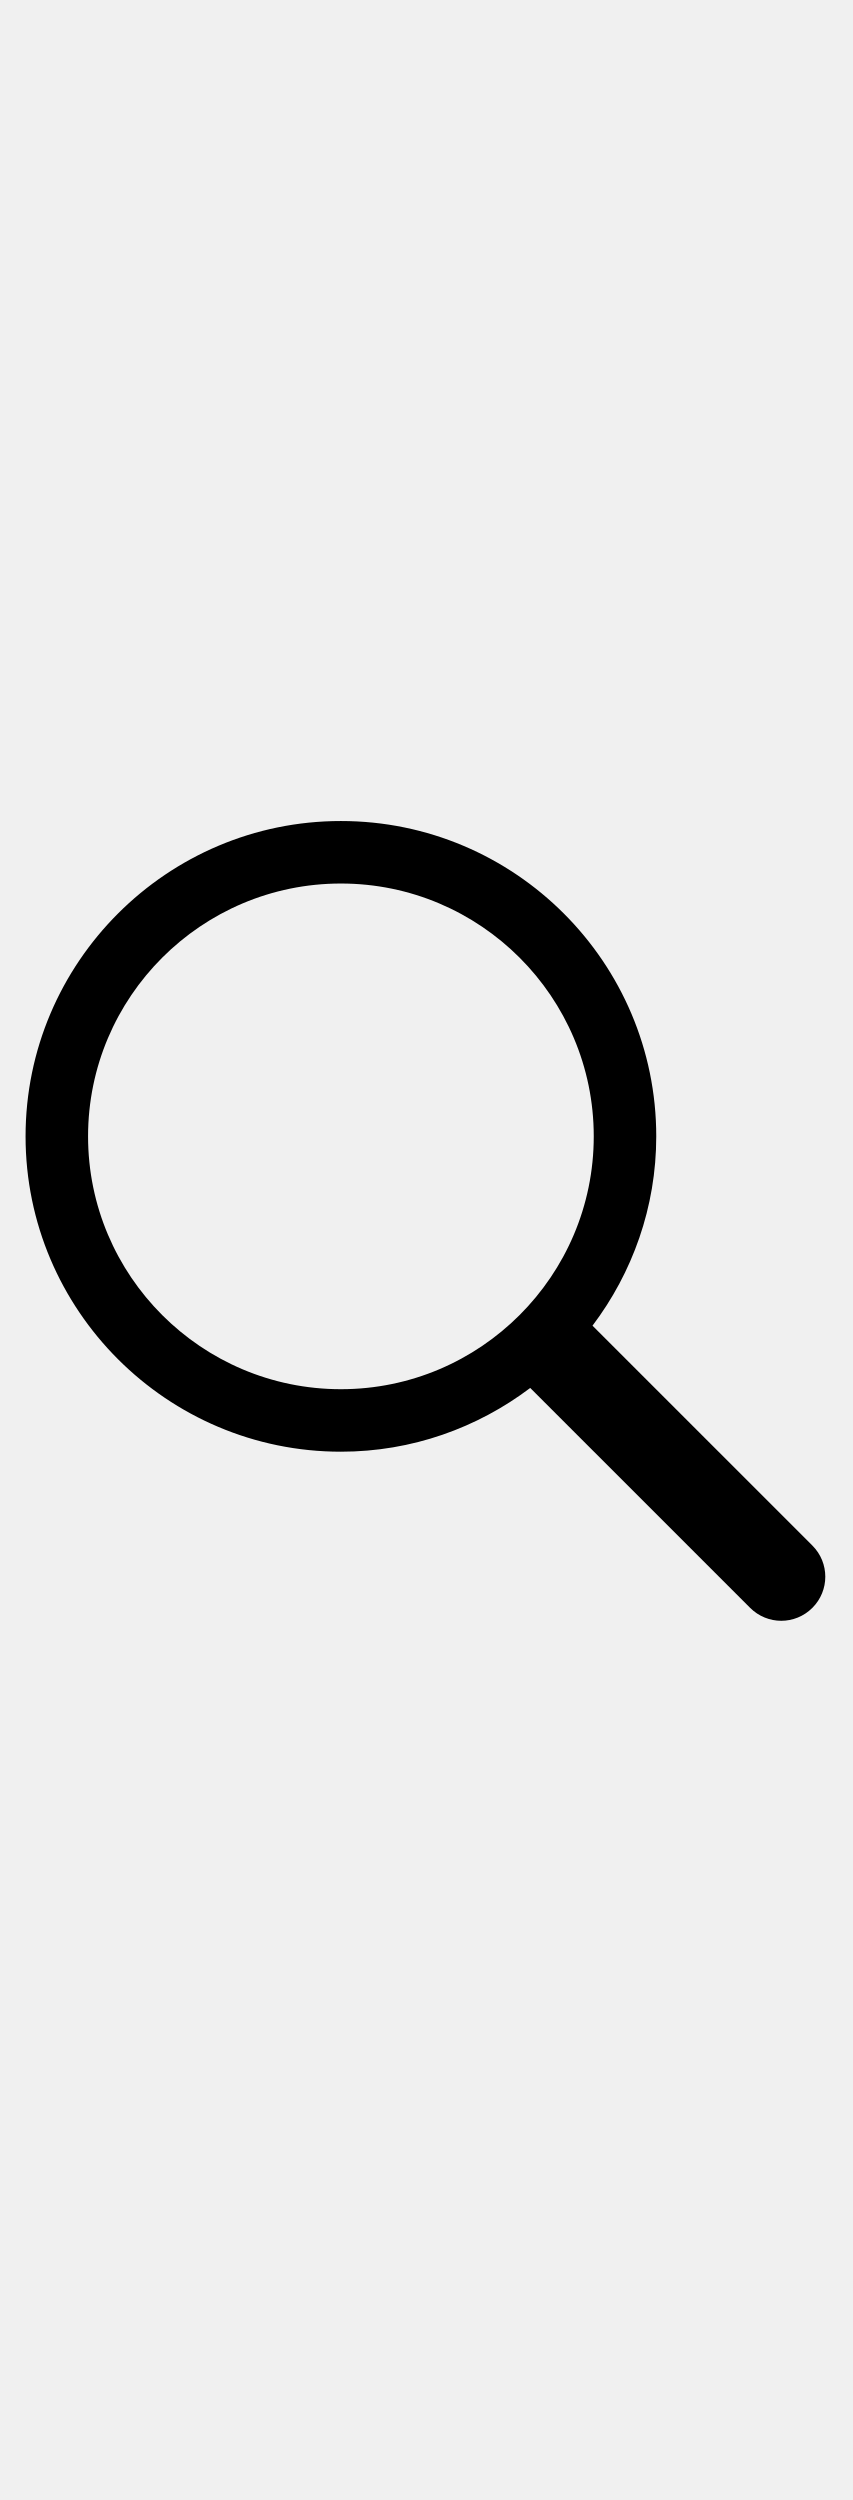
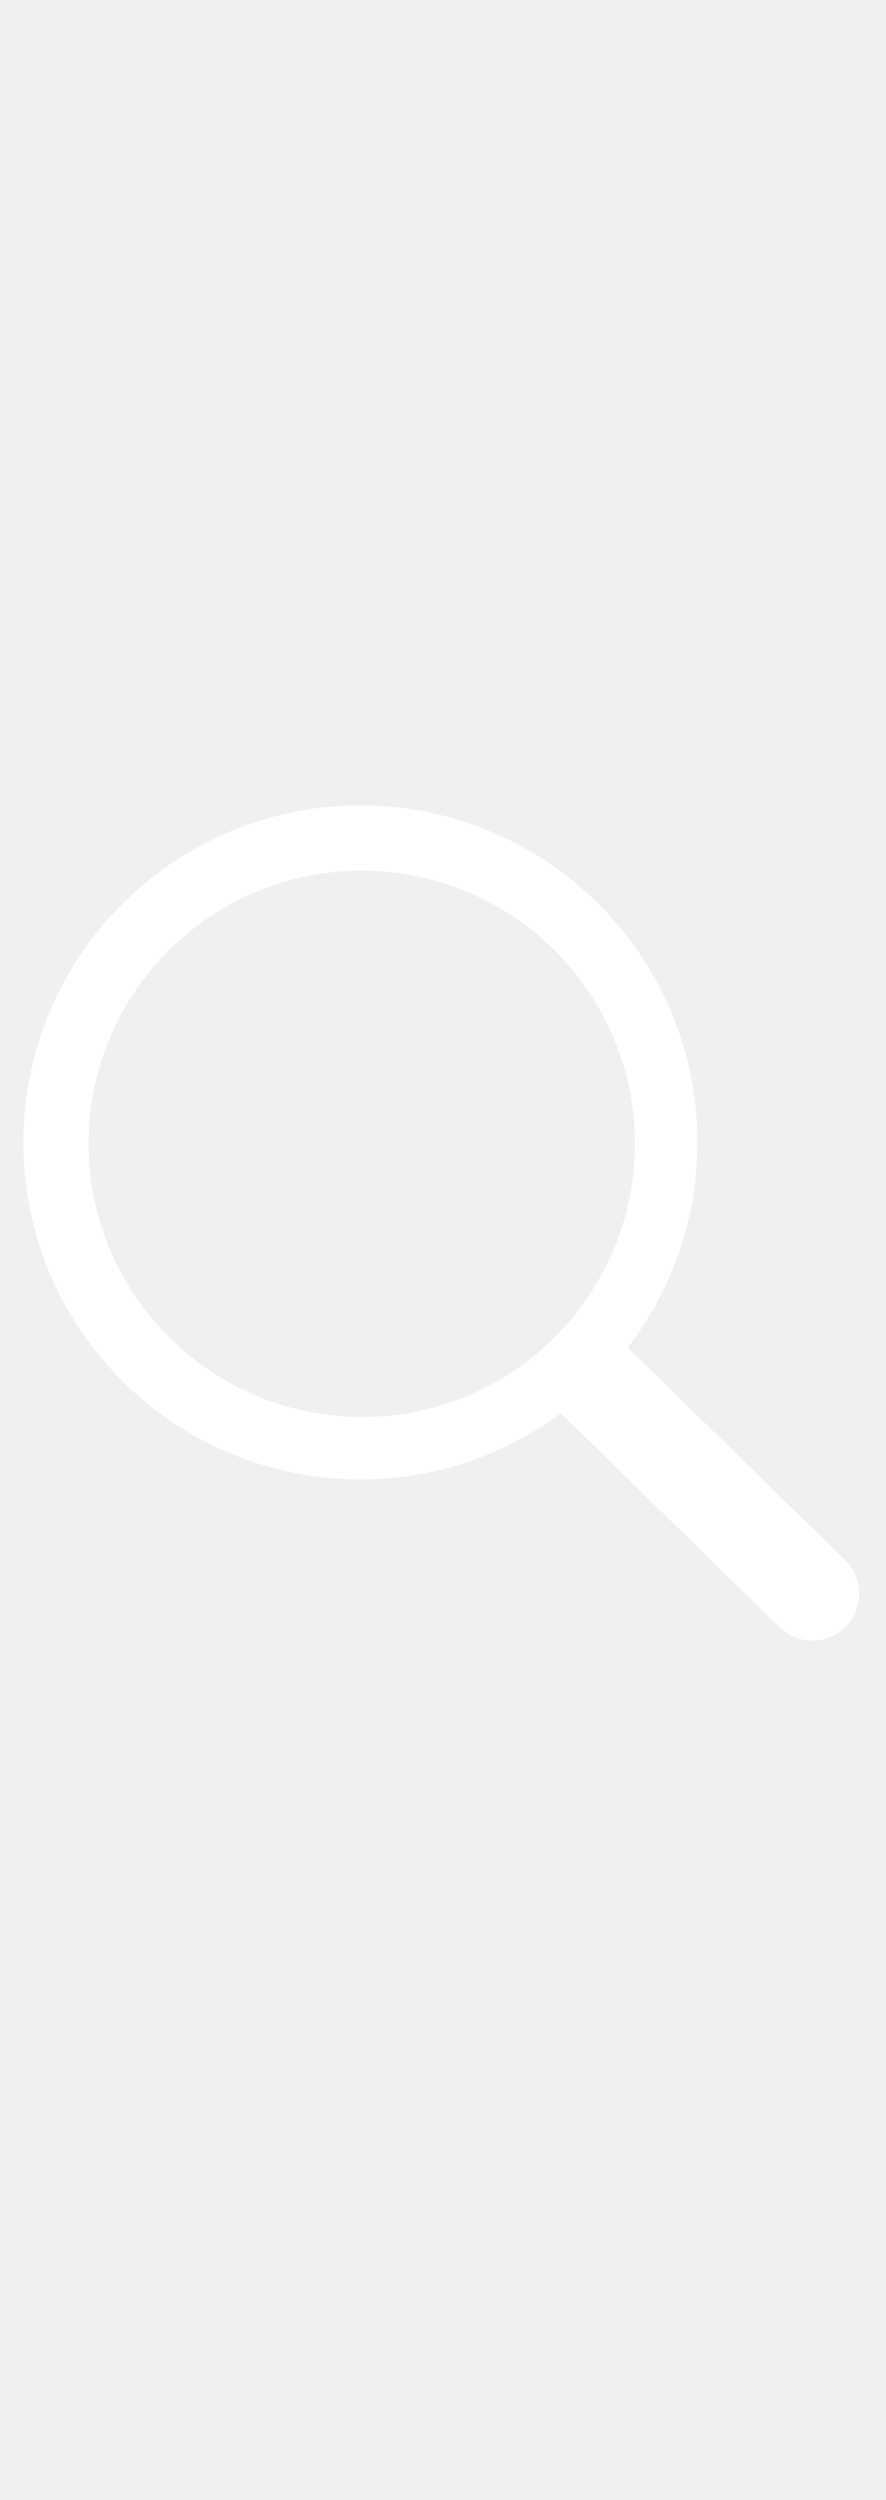
- <svg xmlns="http://www.w3.org/2000/svg" width="15px" height="44px" viewBox="0 0 15 44">
-   <path d="M14.298,27.202l-3.87-3.87c0.701-0.929,1.122-2.081,1.122-3.332c0-3.06-2.489-5.55-5.55-5.55c-3.06,0-5.55,2.49-5.55,5.55 c0,3.061,2.49,5.55,5.55,5.55c1.251,0,2.403-0.421,3.332-1.122l3.87,3.87c0.151,0.151,0.35,0.228,0.548,0.228 s0.396-0.076,0.548-0.228C14.601,27.995,14.601,27.505,14.298,27.202z M1.55,20c0-2.454,1.997-4.45,4.45-4.45 c2.454,0,4.45,1.997,4.45,4.45S8.454,24.45,6,24.45C3.546,24.45,1.55,22.454,1.55,20z" />
+ <svg xmlns="http://www.w3.org/2000/svg" height="48" viewBox="0 0 17 48" width="17">
+   <path d="m16.229 29.956-4.176-4.082a6.471 6.471 0 1 0 -1.284 1.262l4.2 4.107a.9.9 0 1 0 1.259-1.287zm-14.529-8.002a5.245 5.245 0 1 1 5.245 5.253 5.255 5.255 0 0 1 -5.245-5.253z" fill="#ffffff" />
</svg>
